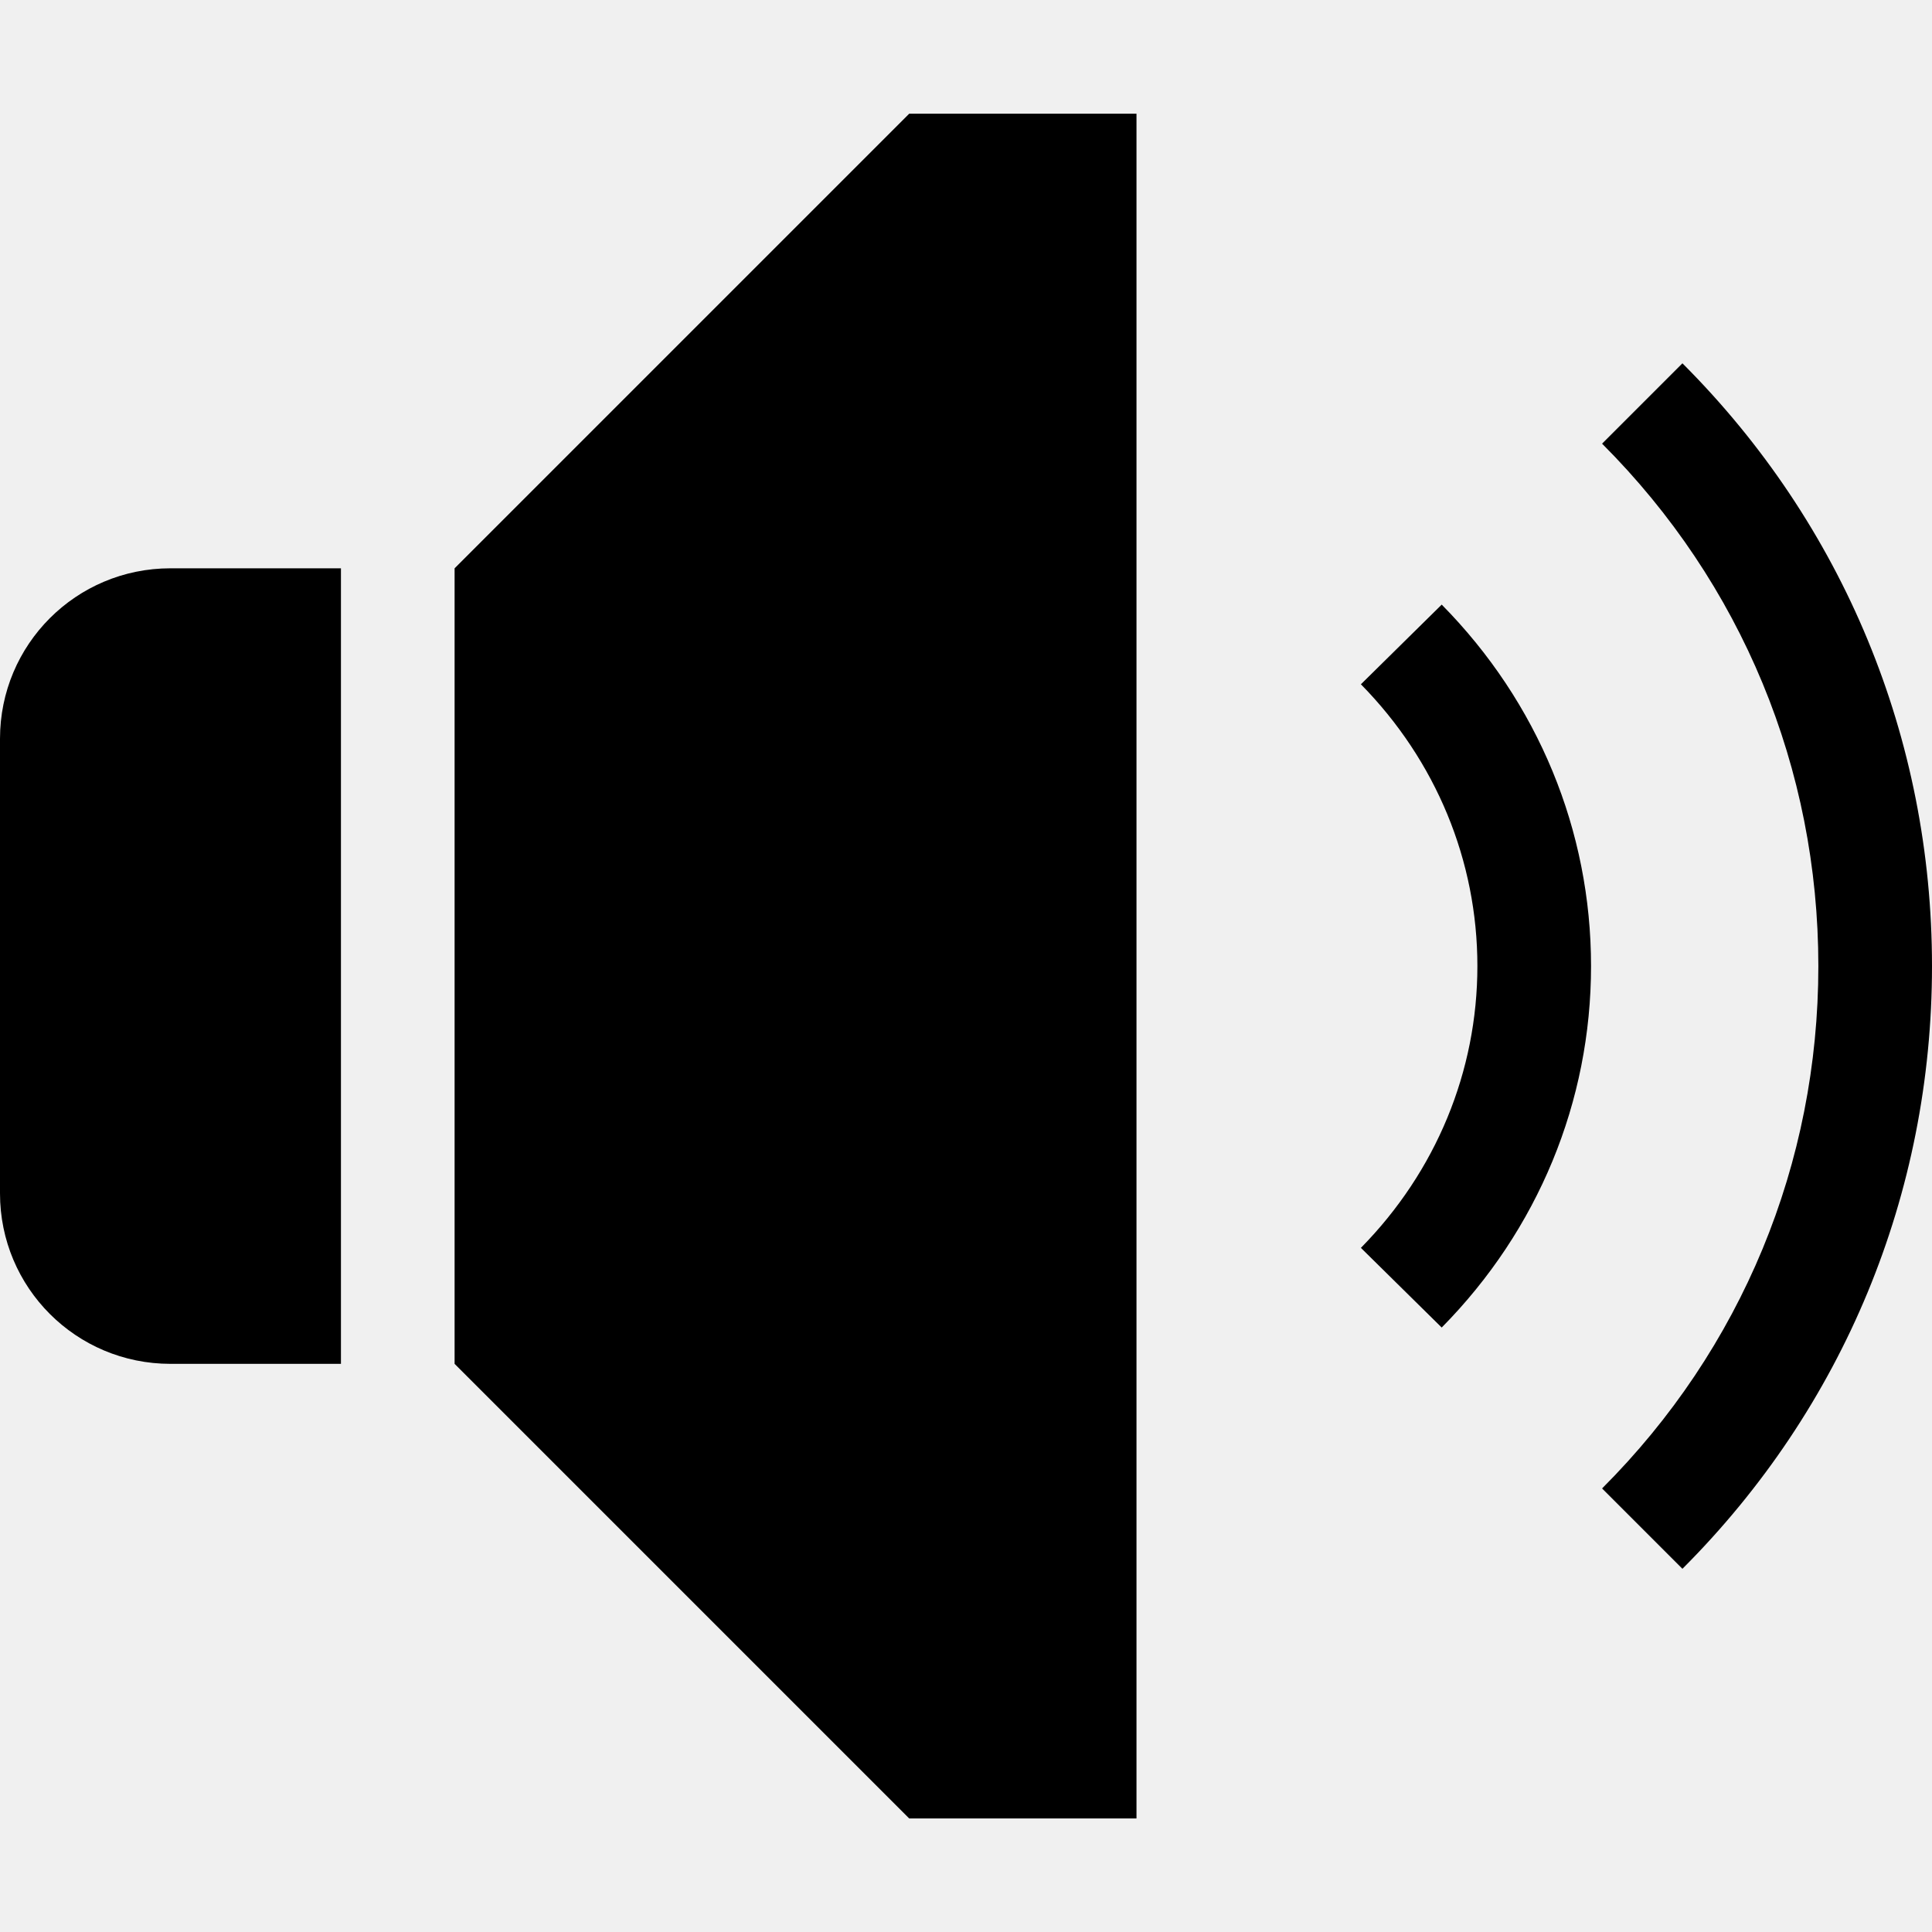
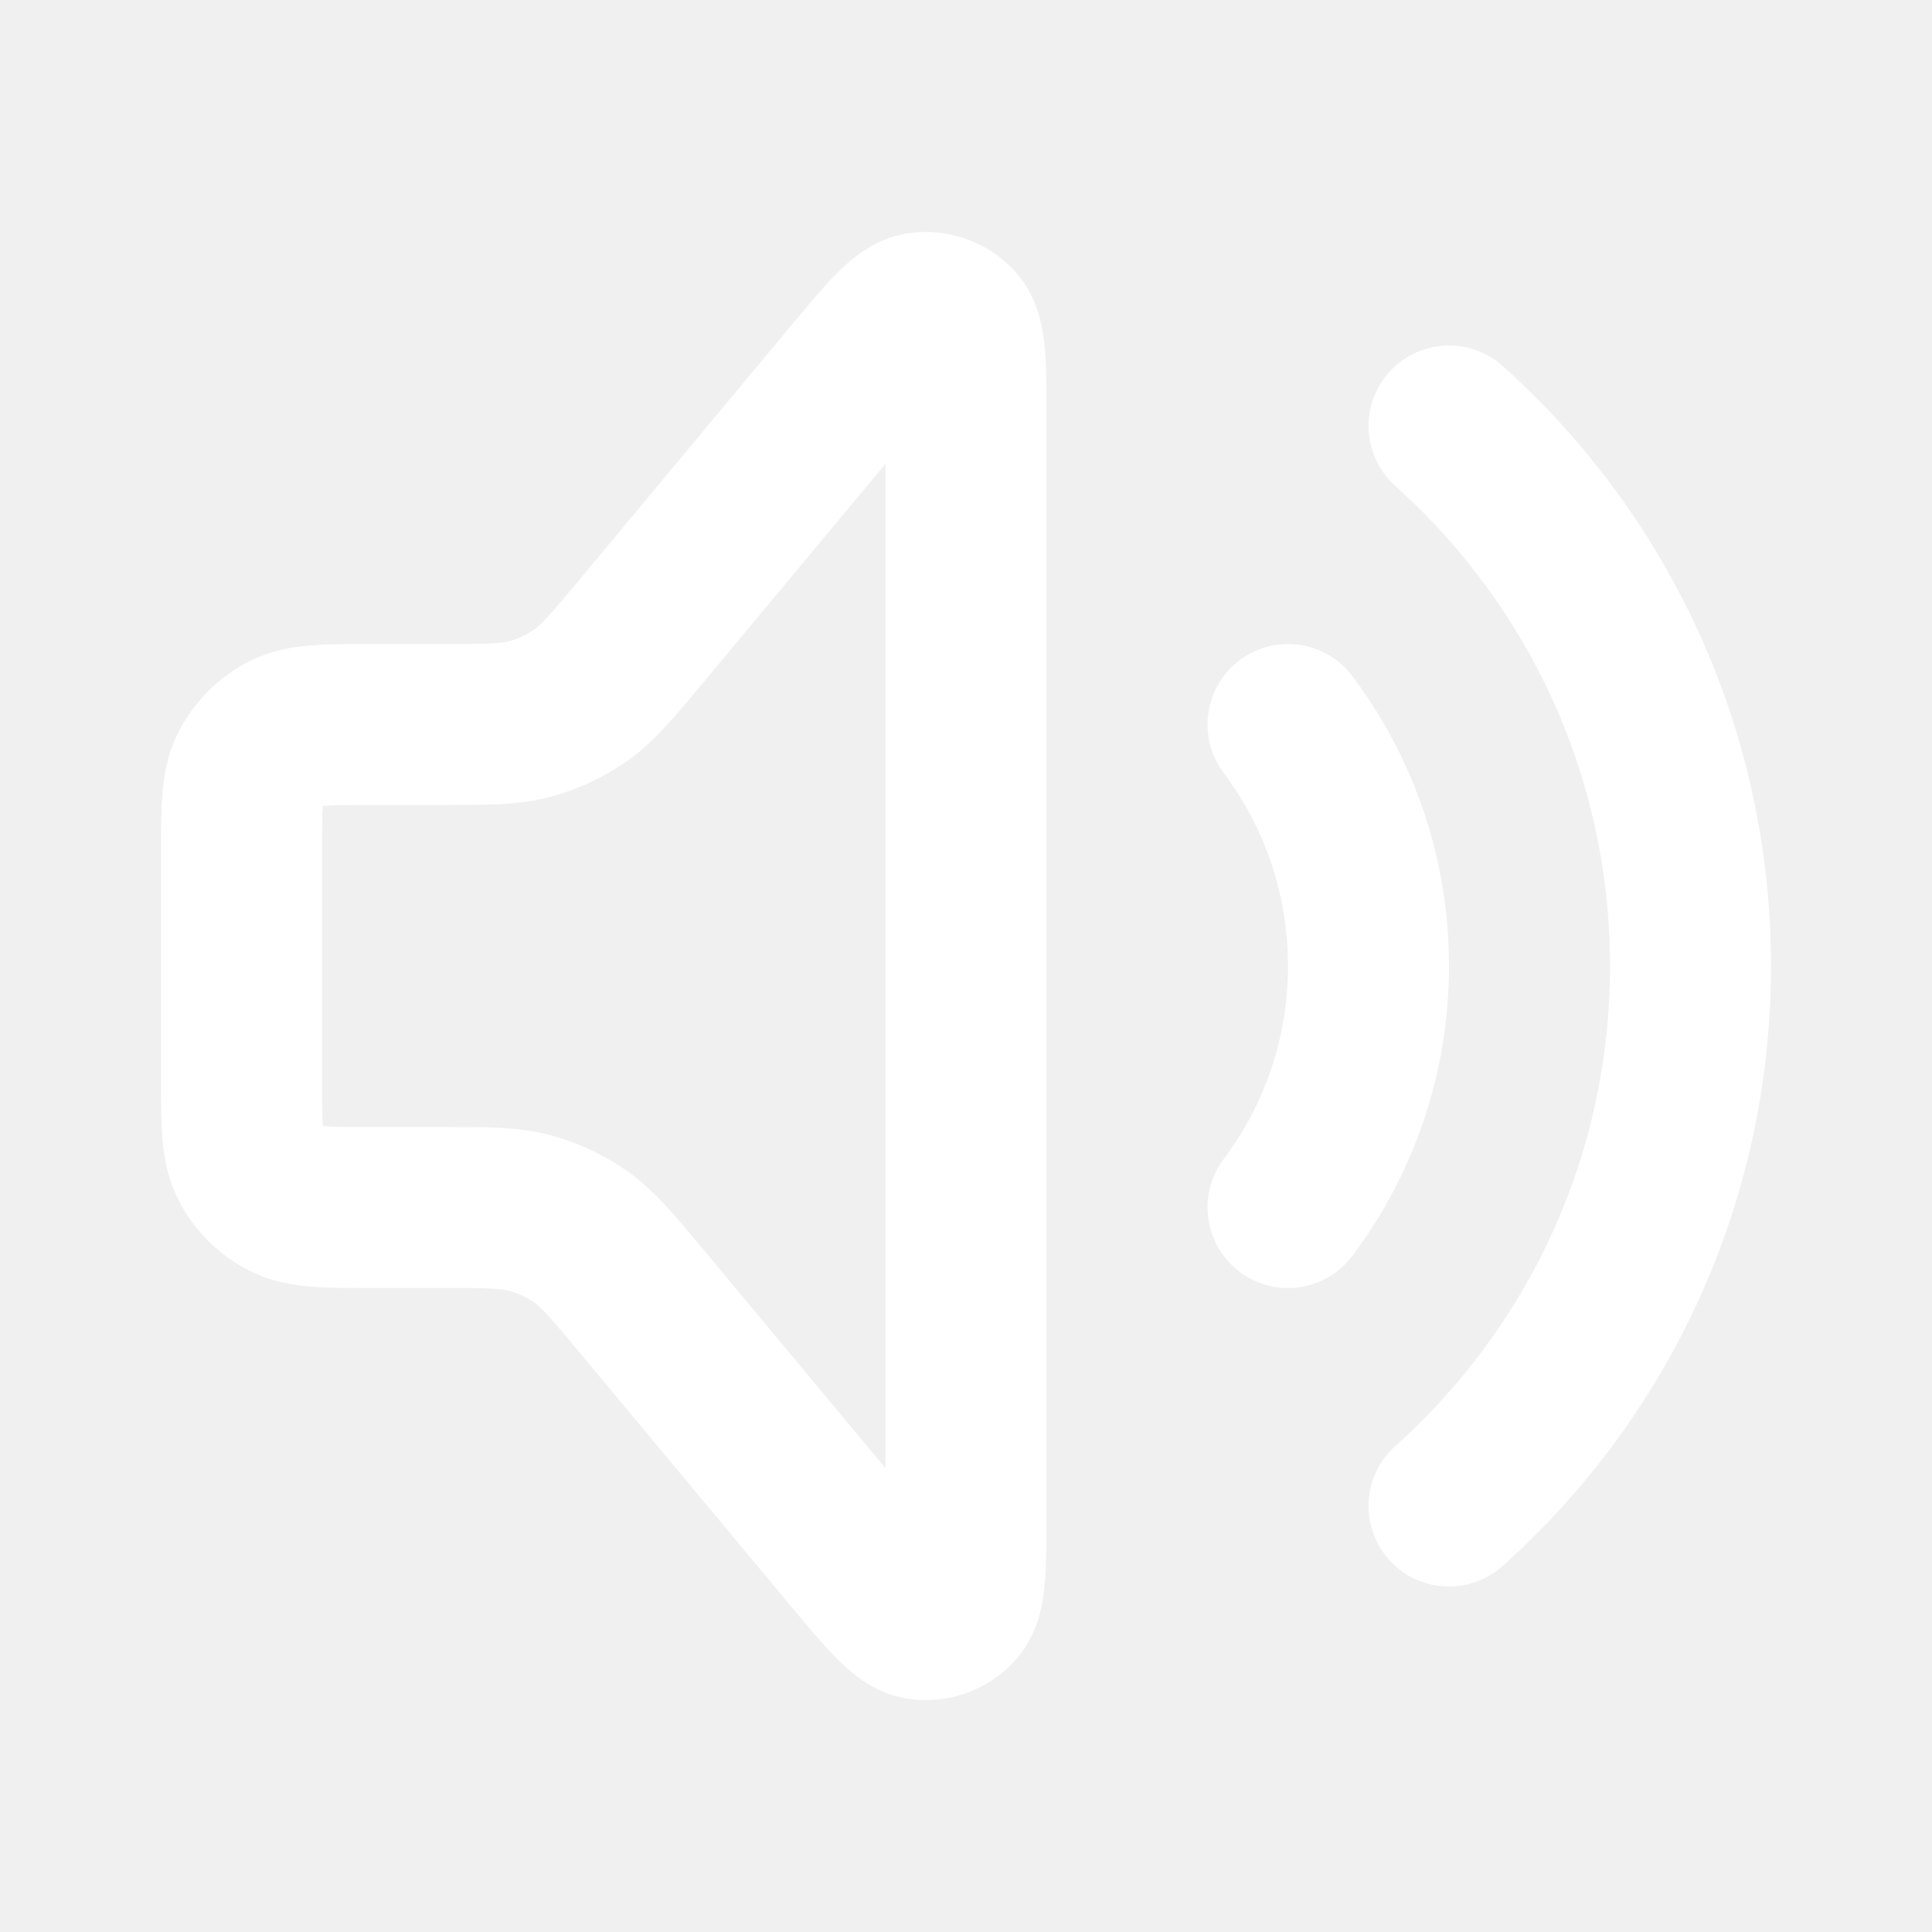
- <svg xmlns="http://www.w3.org/2000/svg" fill="#000000" width="800px" height="800px" viewBox="0 0 1920 1920">
-   <path d="M1129.432 113v1694.148H903.545l-451.772-451.773V564.773L903.545 113h225.887Zm542.545 248.057C1832.017 521.097 1920 733.882 1920 960.107c0 226.226-87.983 438.898-248.023 598.938l-79.851-79.85c138.694-138.582 214.93-323.018 214.93-519.087 0-196.183-76.236-380.506-214.93-519.2ZM338.83 564.773v790.602H169.415C75.672 1355.375 0 1279.703 0 1185.96V734.187c0-93.742 75.672-169.414 169.415-169.414H338.83Zm1093.922 36.085c95.776 97.018 148.407 224.644 148.407 359.16 0 134.628-52.631 262.253-148.407 359.272l-80.303-79.174c74.656-75.897 115.767-175.4 115.767-280.099 0-104.585-41.111-204.088-115.767-279.986Z" fill-rule="evenodd" />
+ <svg xmlns="http://www.w3.org/2000/svg" width="800px" height="800px" viewBox="0 0 24 24" fill="none" stroke="#000000">
+   <g id="SVGRepo_bgCarrier" stroke-width="0" />
+   <g id="SVGRepo_tracerCarrier" stroke-linecap="round" stroke-linejoin="round" />
+   <g id="SVGRepo_iconCarrier">
+     <path d="M16 9C16.628 9.836 17 10.874 17 12C17 13.126 16.628 14.164 16 15M18 5.292C19.841 6.94 21 9.335 21 12C21 14.666 19.841 17.06 18 18.708M4.6 9H5.501C6.052 9 6.328 9 6.583 8.931C6.809 8.871 7.023 8.77 7.214 8.636C7.43 8.484 7.607 8.272 7.96 7.849L10.585 4.698C11.021 4.175 11.239 3.913 11.429 3.886C11.594 3.863 11.76 3.923 11.871 4.046C12 4.189 12 4.529 12 5.21V18.79C12 19.471 12 19.811 11.871 19.954C11.76 20.078 11.594 20.138 11.429 20.114C11.239 20.087 11.021 19.825 10.585 19.303L7.96 16.151C7.607 15.728 7.43 15.517 7.214 15.364C7.023 15.23 6.809 15.13 6.583 15.069C6.328 15 6.052 15 5.501 15H4.6C4.04 15 3.76 15 3.546 14.891C3.358 14.795 3.205 14.642 3.109 14.454C3 14.24 3 13.96 3 13.4V10.6C3 10.04 3 9.76 3.109 9.546C3.205 9.358 3.358 9.205 3.546 9.109C3.76 9 4.04 9 4.6 9Z" stroke="#ffffff" stroke-width="2" stroke-linecap="round" stroke-linejoin="round" />
+   </g>
</svg>
